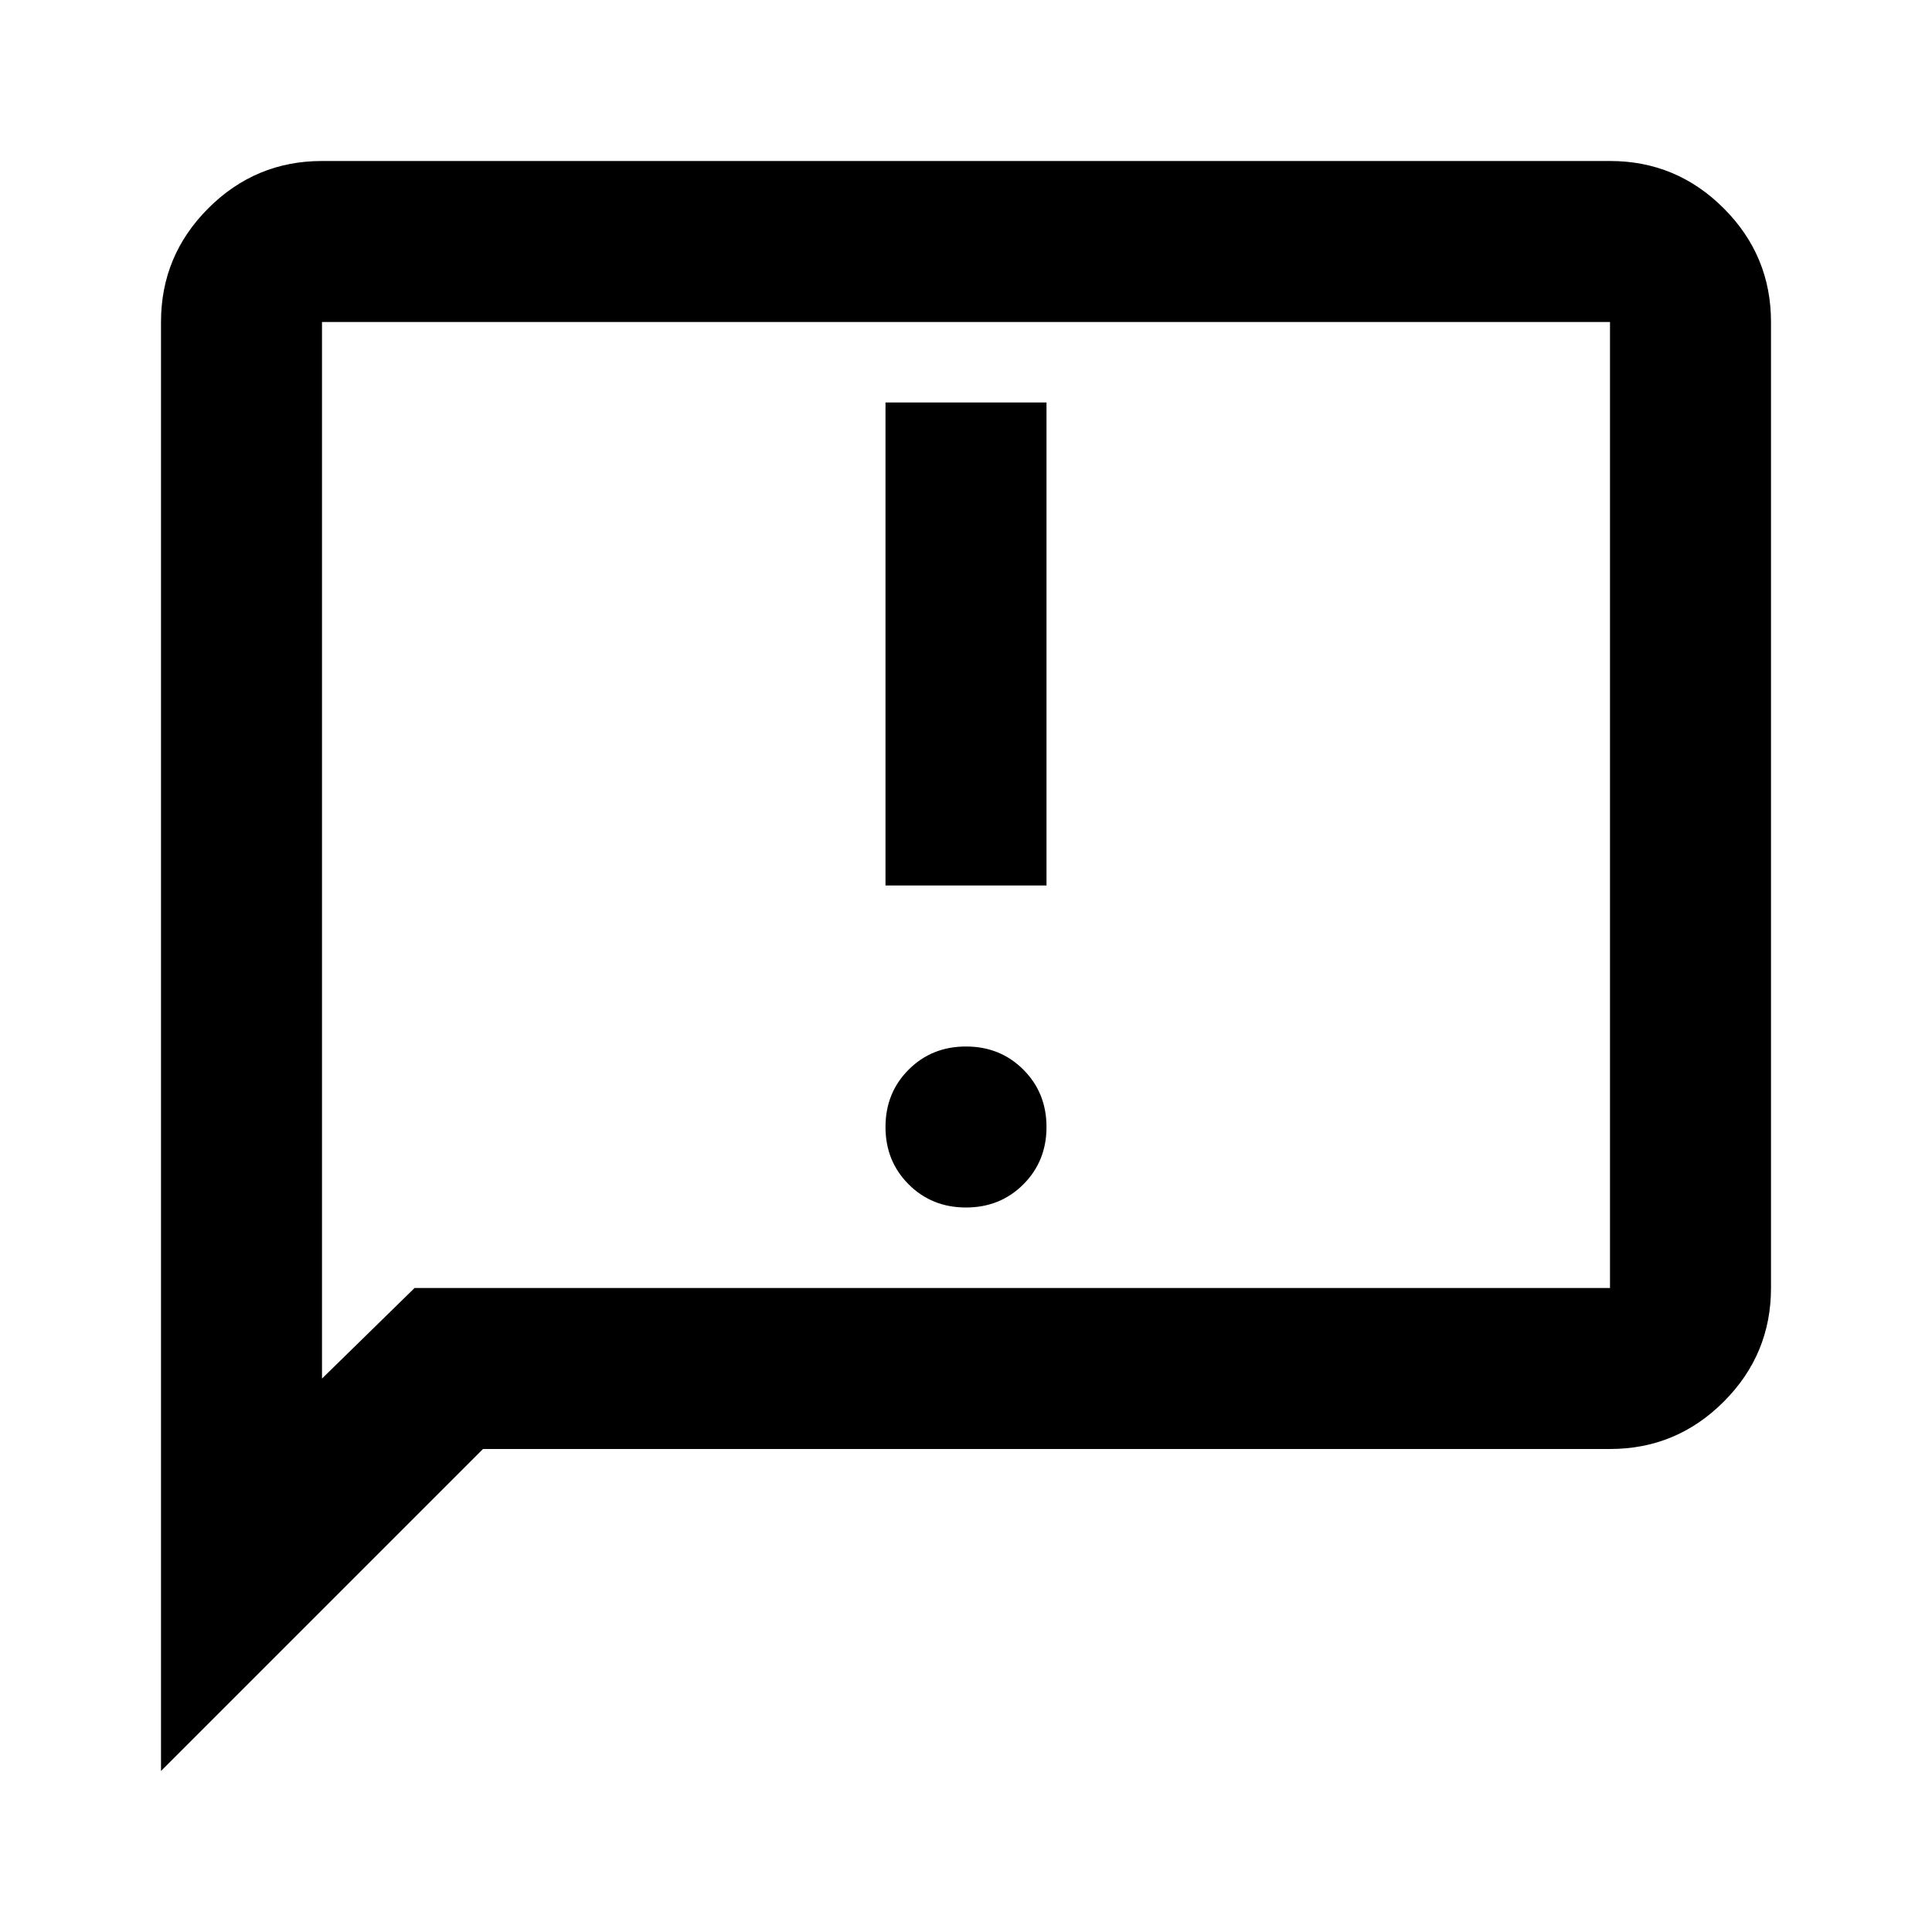
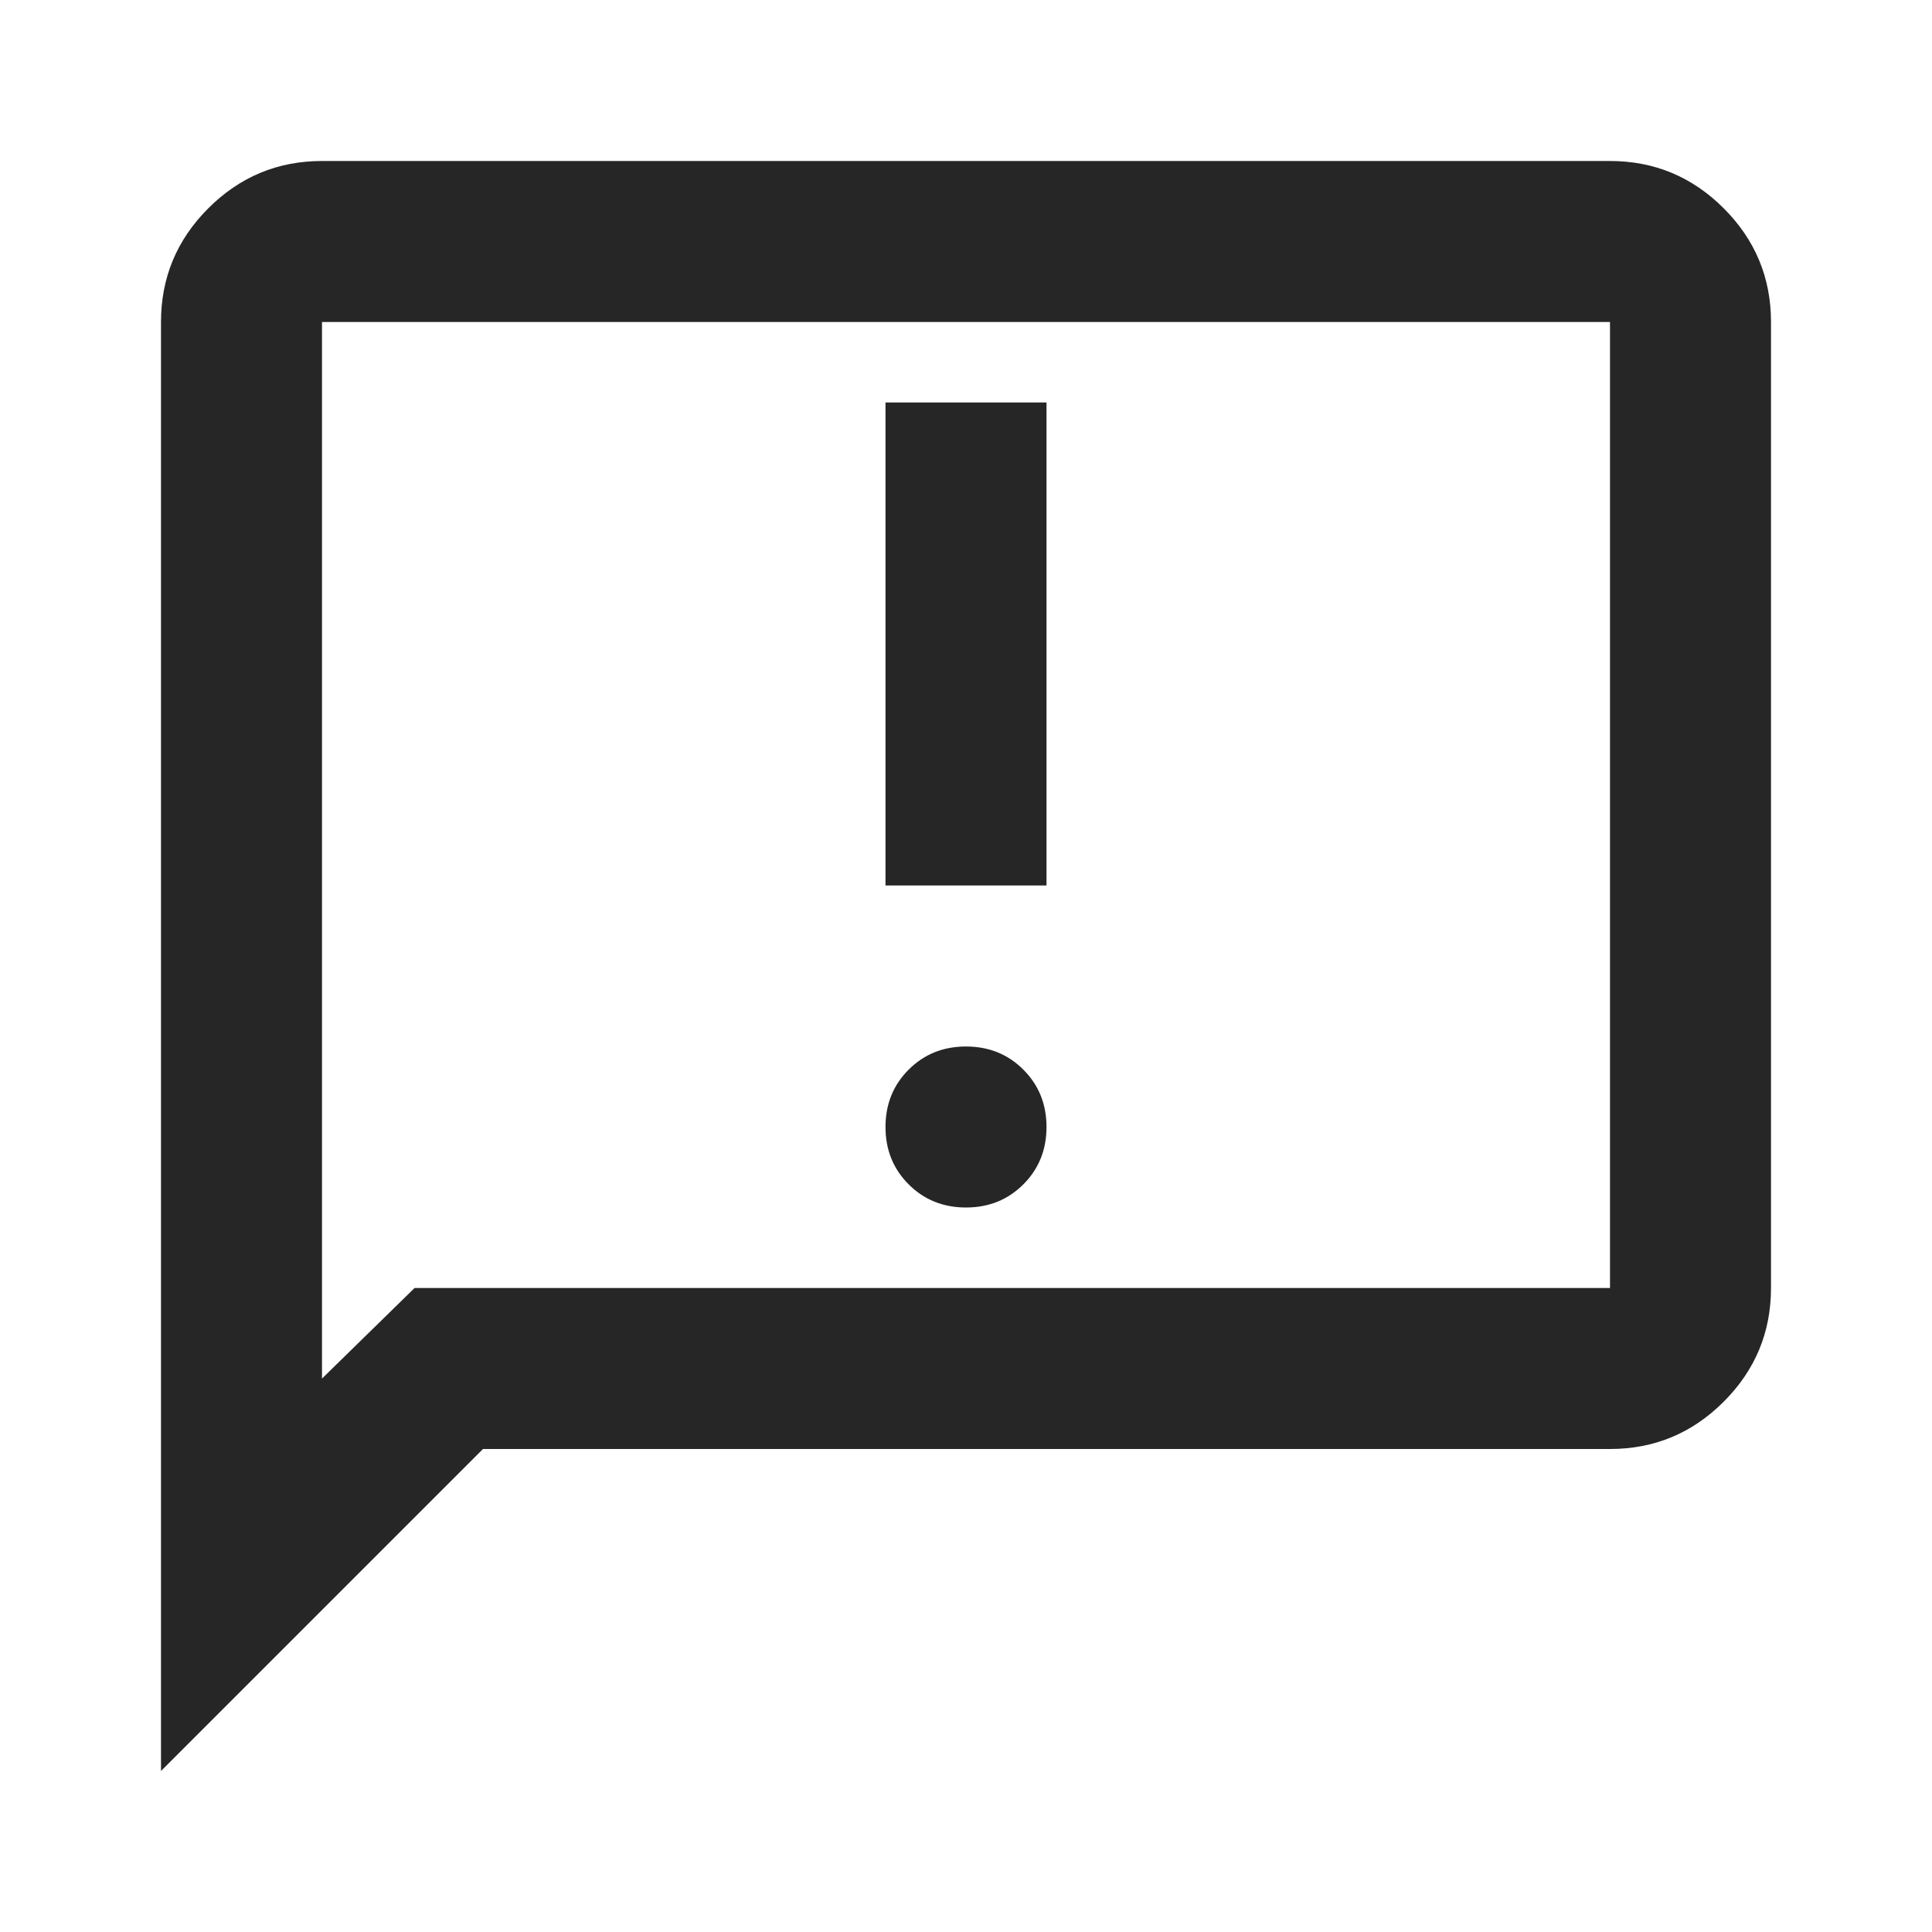
- <svg xmlns="http://www.w3.org/2000/svg" height="24px" viewBox="0 -960 960 960" width="24px" fill="#000000">
+ <svg xmlns="http://www.w3.org/2000/svg" height="24px" viewBox="0 -960 960 960" width="24px" fill="#000000" fill-opacity="0.85">
  <path d="M480-360q17 0 28.5-11.5T520-400q0-17-11.5-28.5T480-440q-17 0-28.5 11.5T440-400q0 17 11.5 28.5T480-360Zm-40-160h80v-240h-80v240ZM80-80v-720q0-33 23.5-56.5T160-880h640q33 0 56.5 23.5T880-800v480q0 33-23.5 56.5T800-240H240L80-80Zm126-240h594v-480H160v525l46-45Zm-46 0v-480 480Z" />
</svg>
